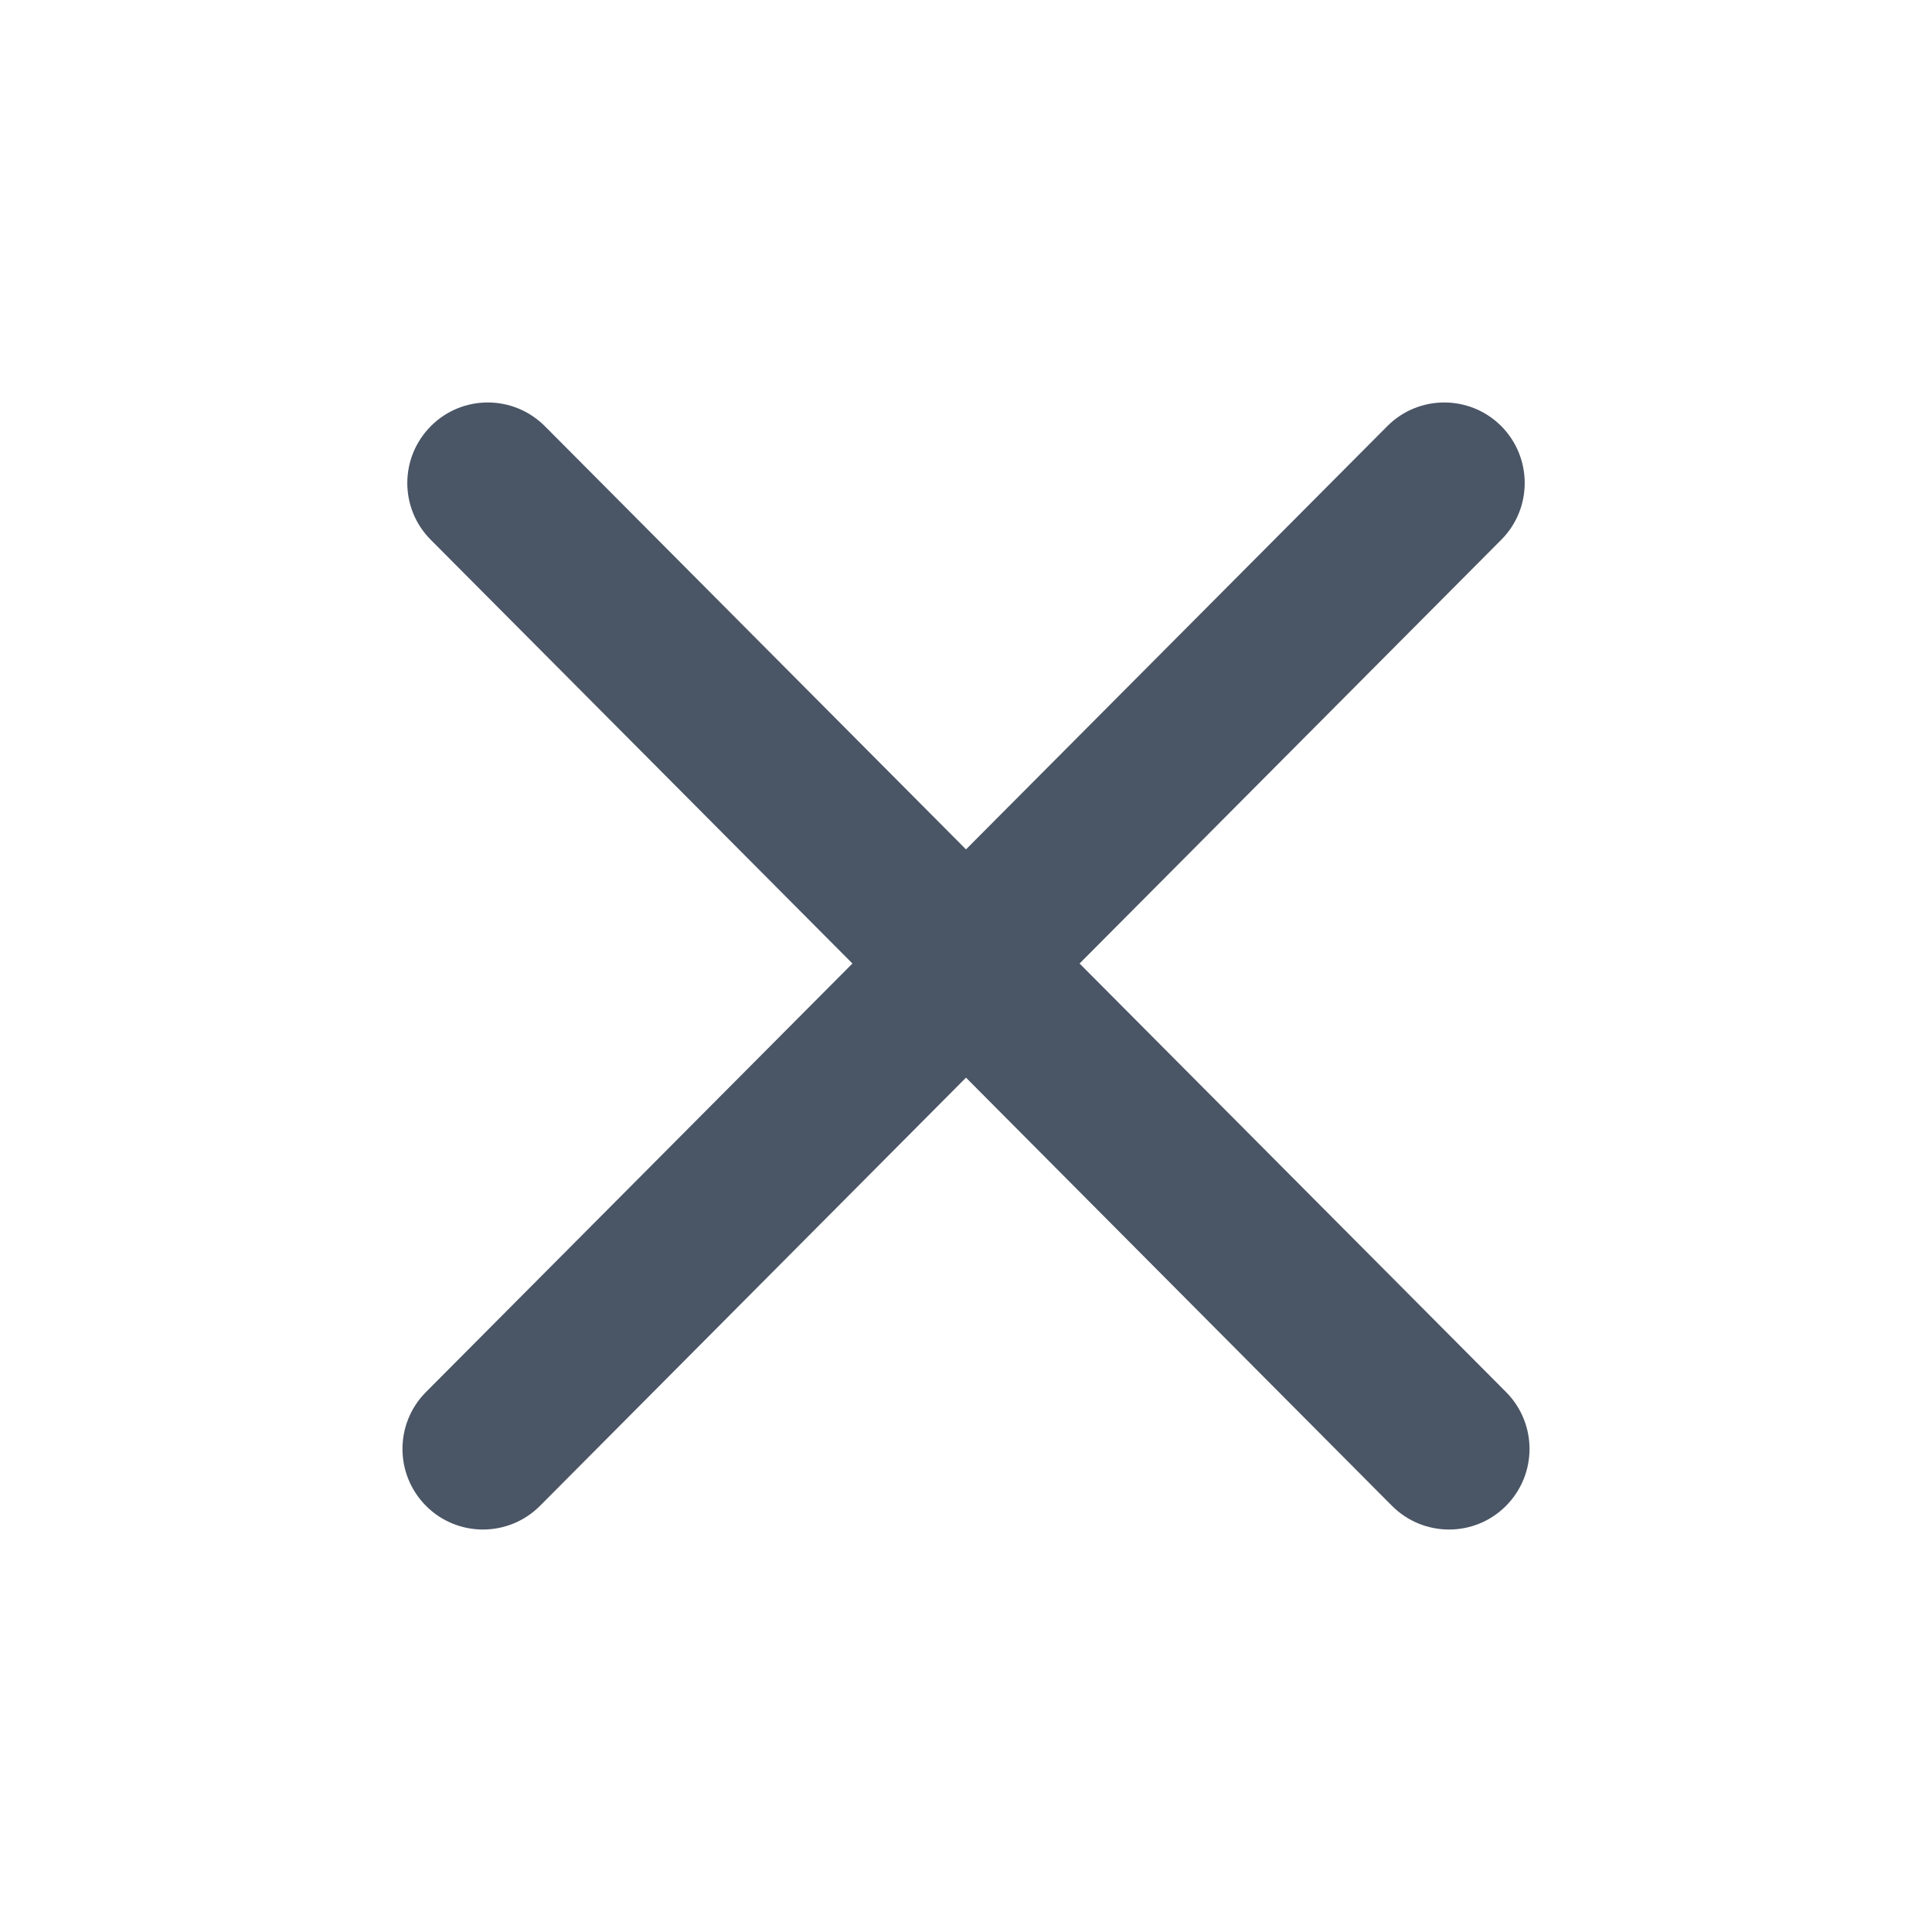
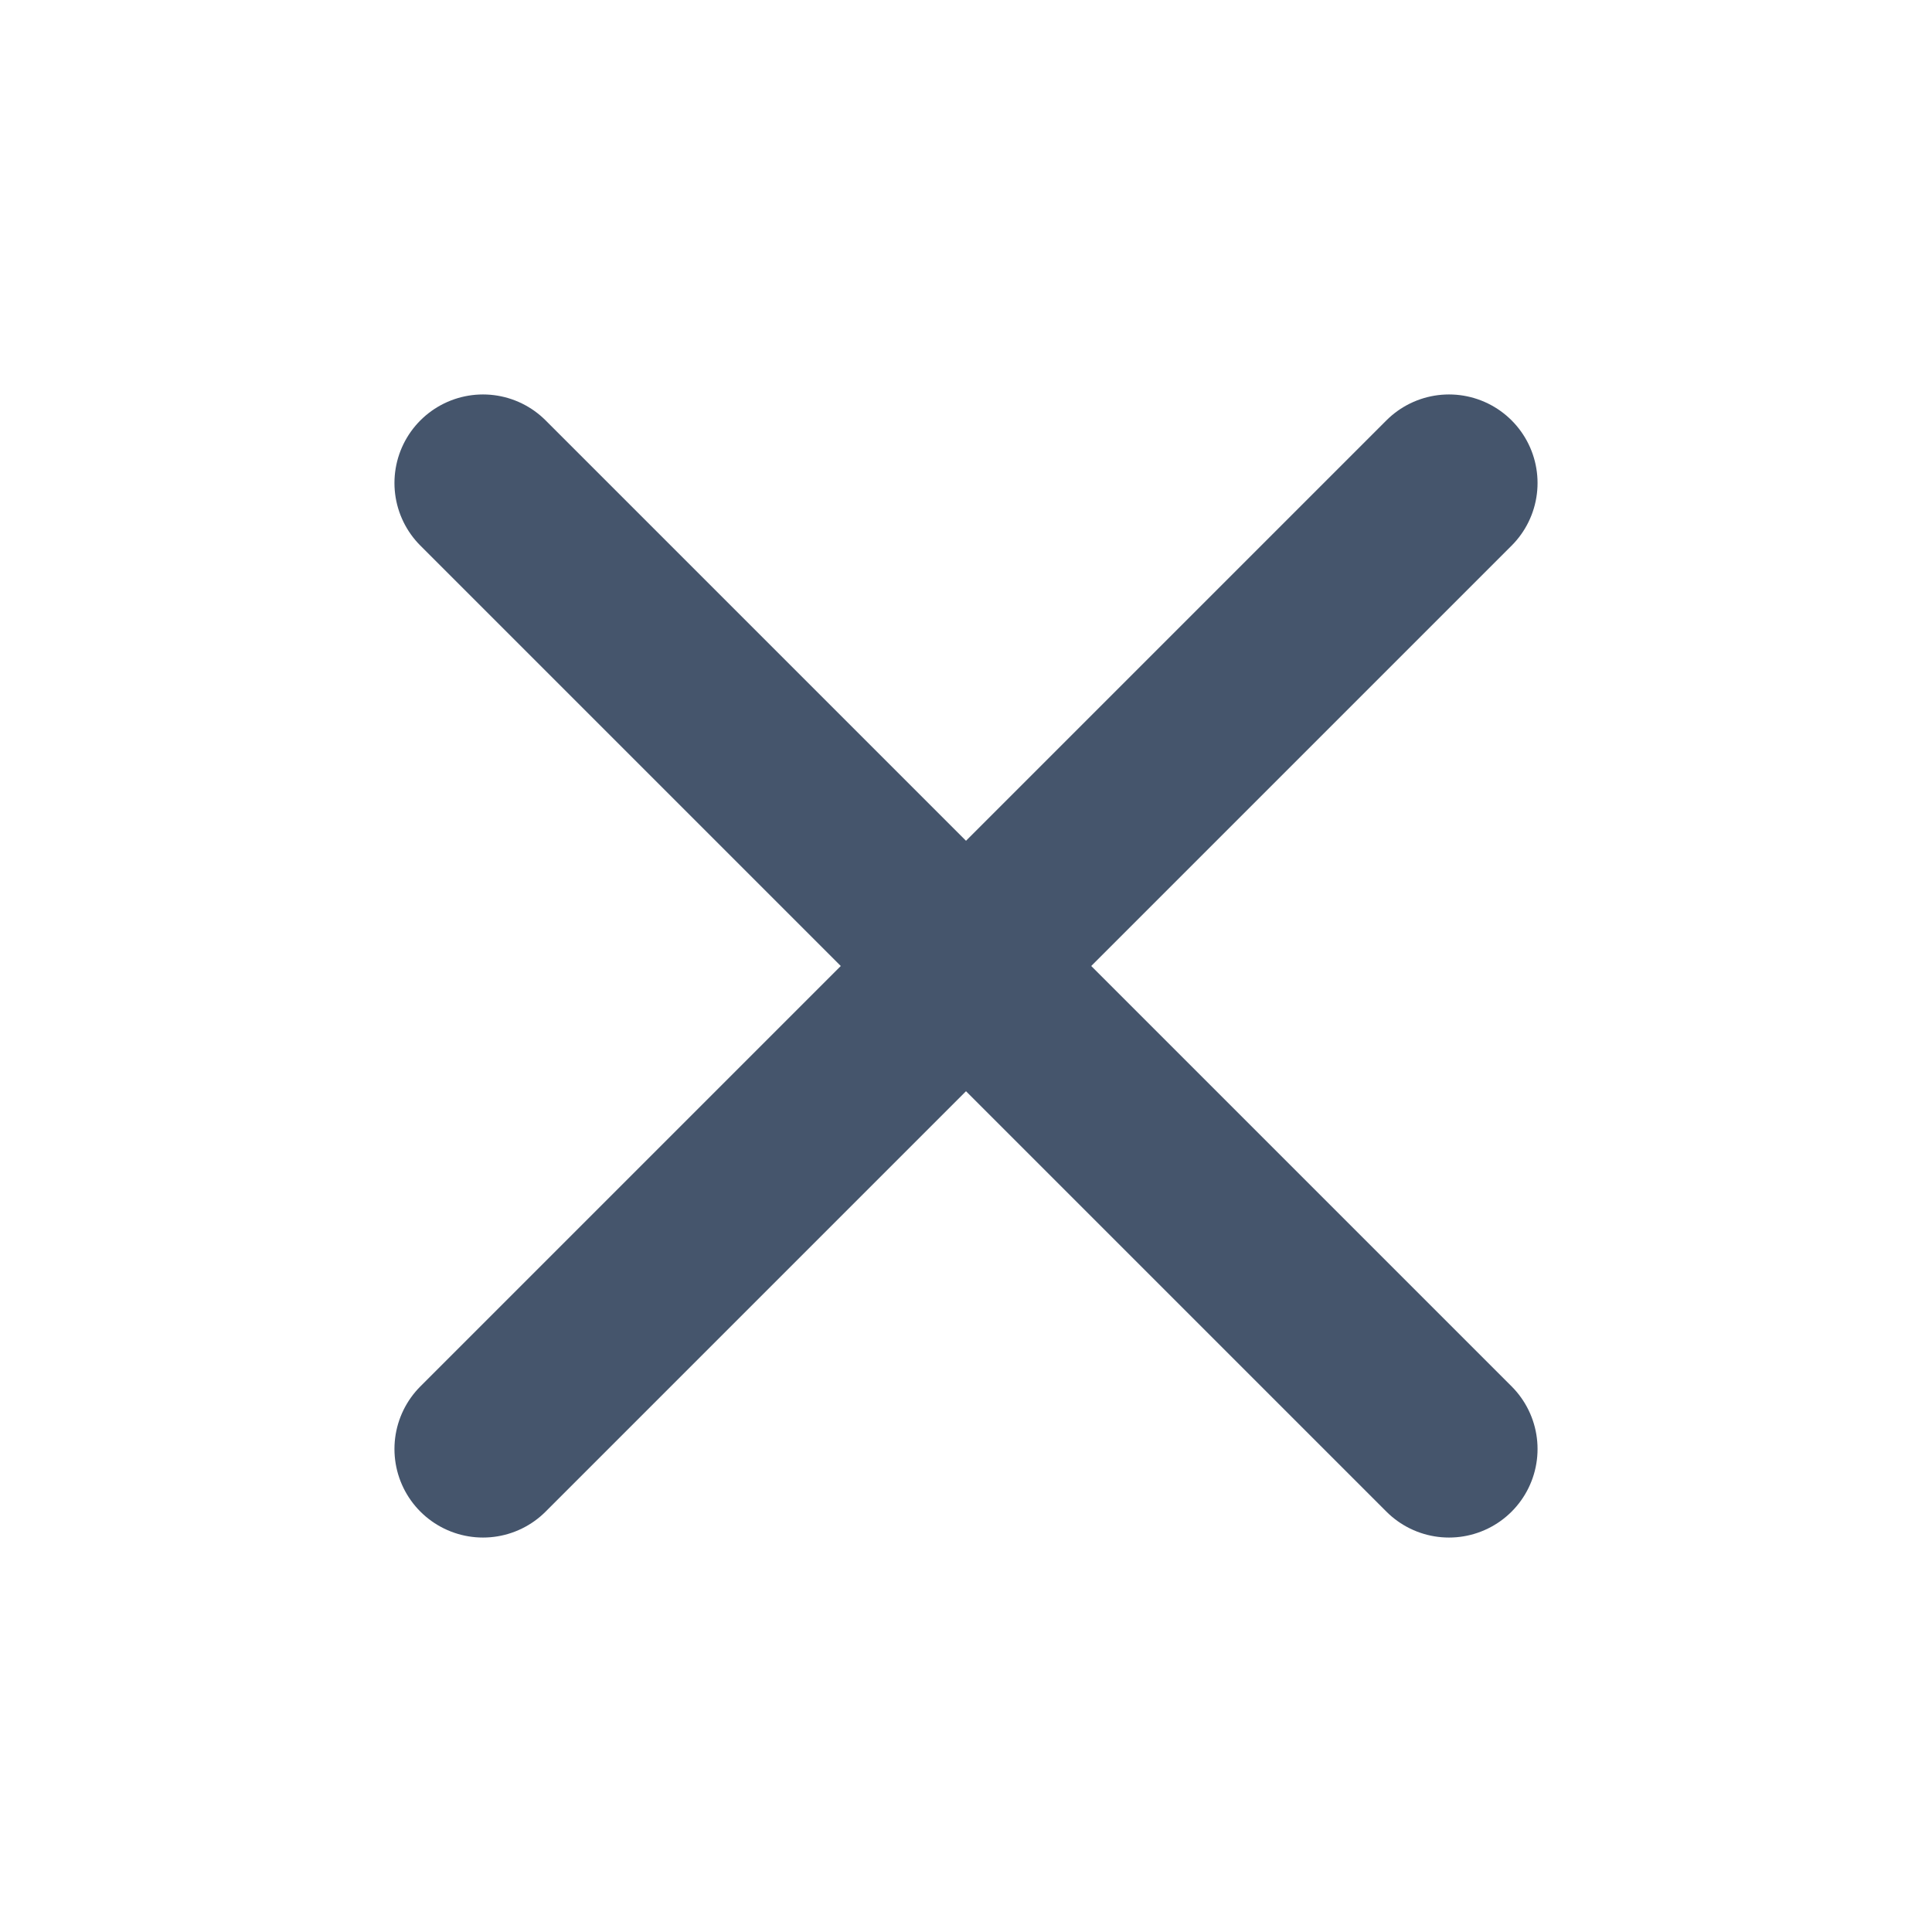
- <svg xmlns="http://www.w3.org/2000/svg" preserveAspectRatio="none" overflow="visible" style="display: block;" width="14" height="14" viewBox="0 0 14 14" fill="none">
-   <g id="close">
-     <path id="Vector" fill-rule="evenodd" clip-rule="evenodd" d="M10.877 3.086C11.105 3.314 11.106 3.683 10.879 3.911L7.823 6.982L10.914 10.088C11.141 10.317 11.14 10.686 10.911 10.914C10.683 11.141 10.314 11.14 10.086 10.911L7 7.809L3.914 10.911C3.686 11.14 3.317 11.141 3.089 10.914C2.86 10.686 2.859 10.317 3.086 10.088L6.177 6.982L3.121 3.911C2.894 3.683 2.895 3.314 3.124 3.086C3.352 2.859 3.721 2.86 3.949 3.089L7 6.155L10.052 3.089C10.279 2.86 10.648 2.859 10.877 3.086Z" fill="#4A5565" />
-   </g>
+ <svg xmlns="http://www.w3.org/2000/svg" viewBox="0 0 24 24" fill="none" stroke="#45556C" stroke-width="2.2" stroke-linecap="round" stroke-linejoin="round">
+   <path d="M18 6 6 18" />
+   <path d="m6 6 12 12" />
</svg>
